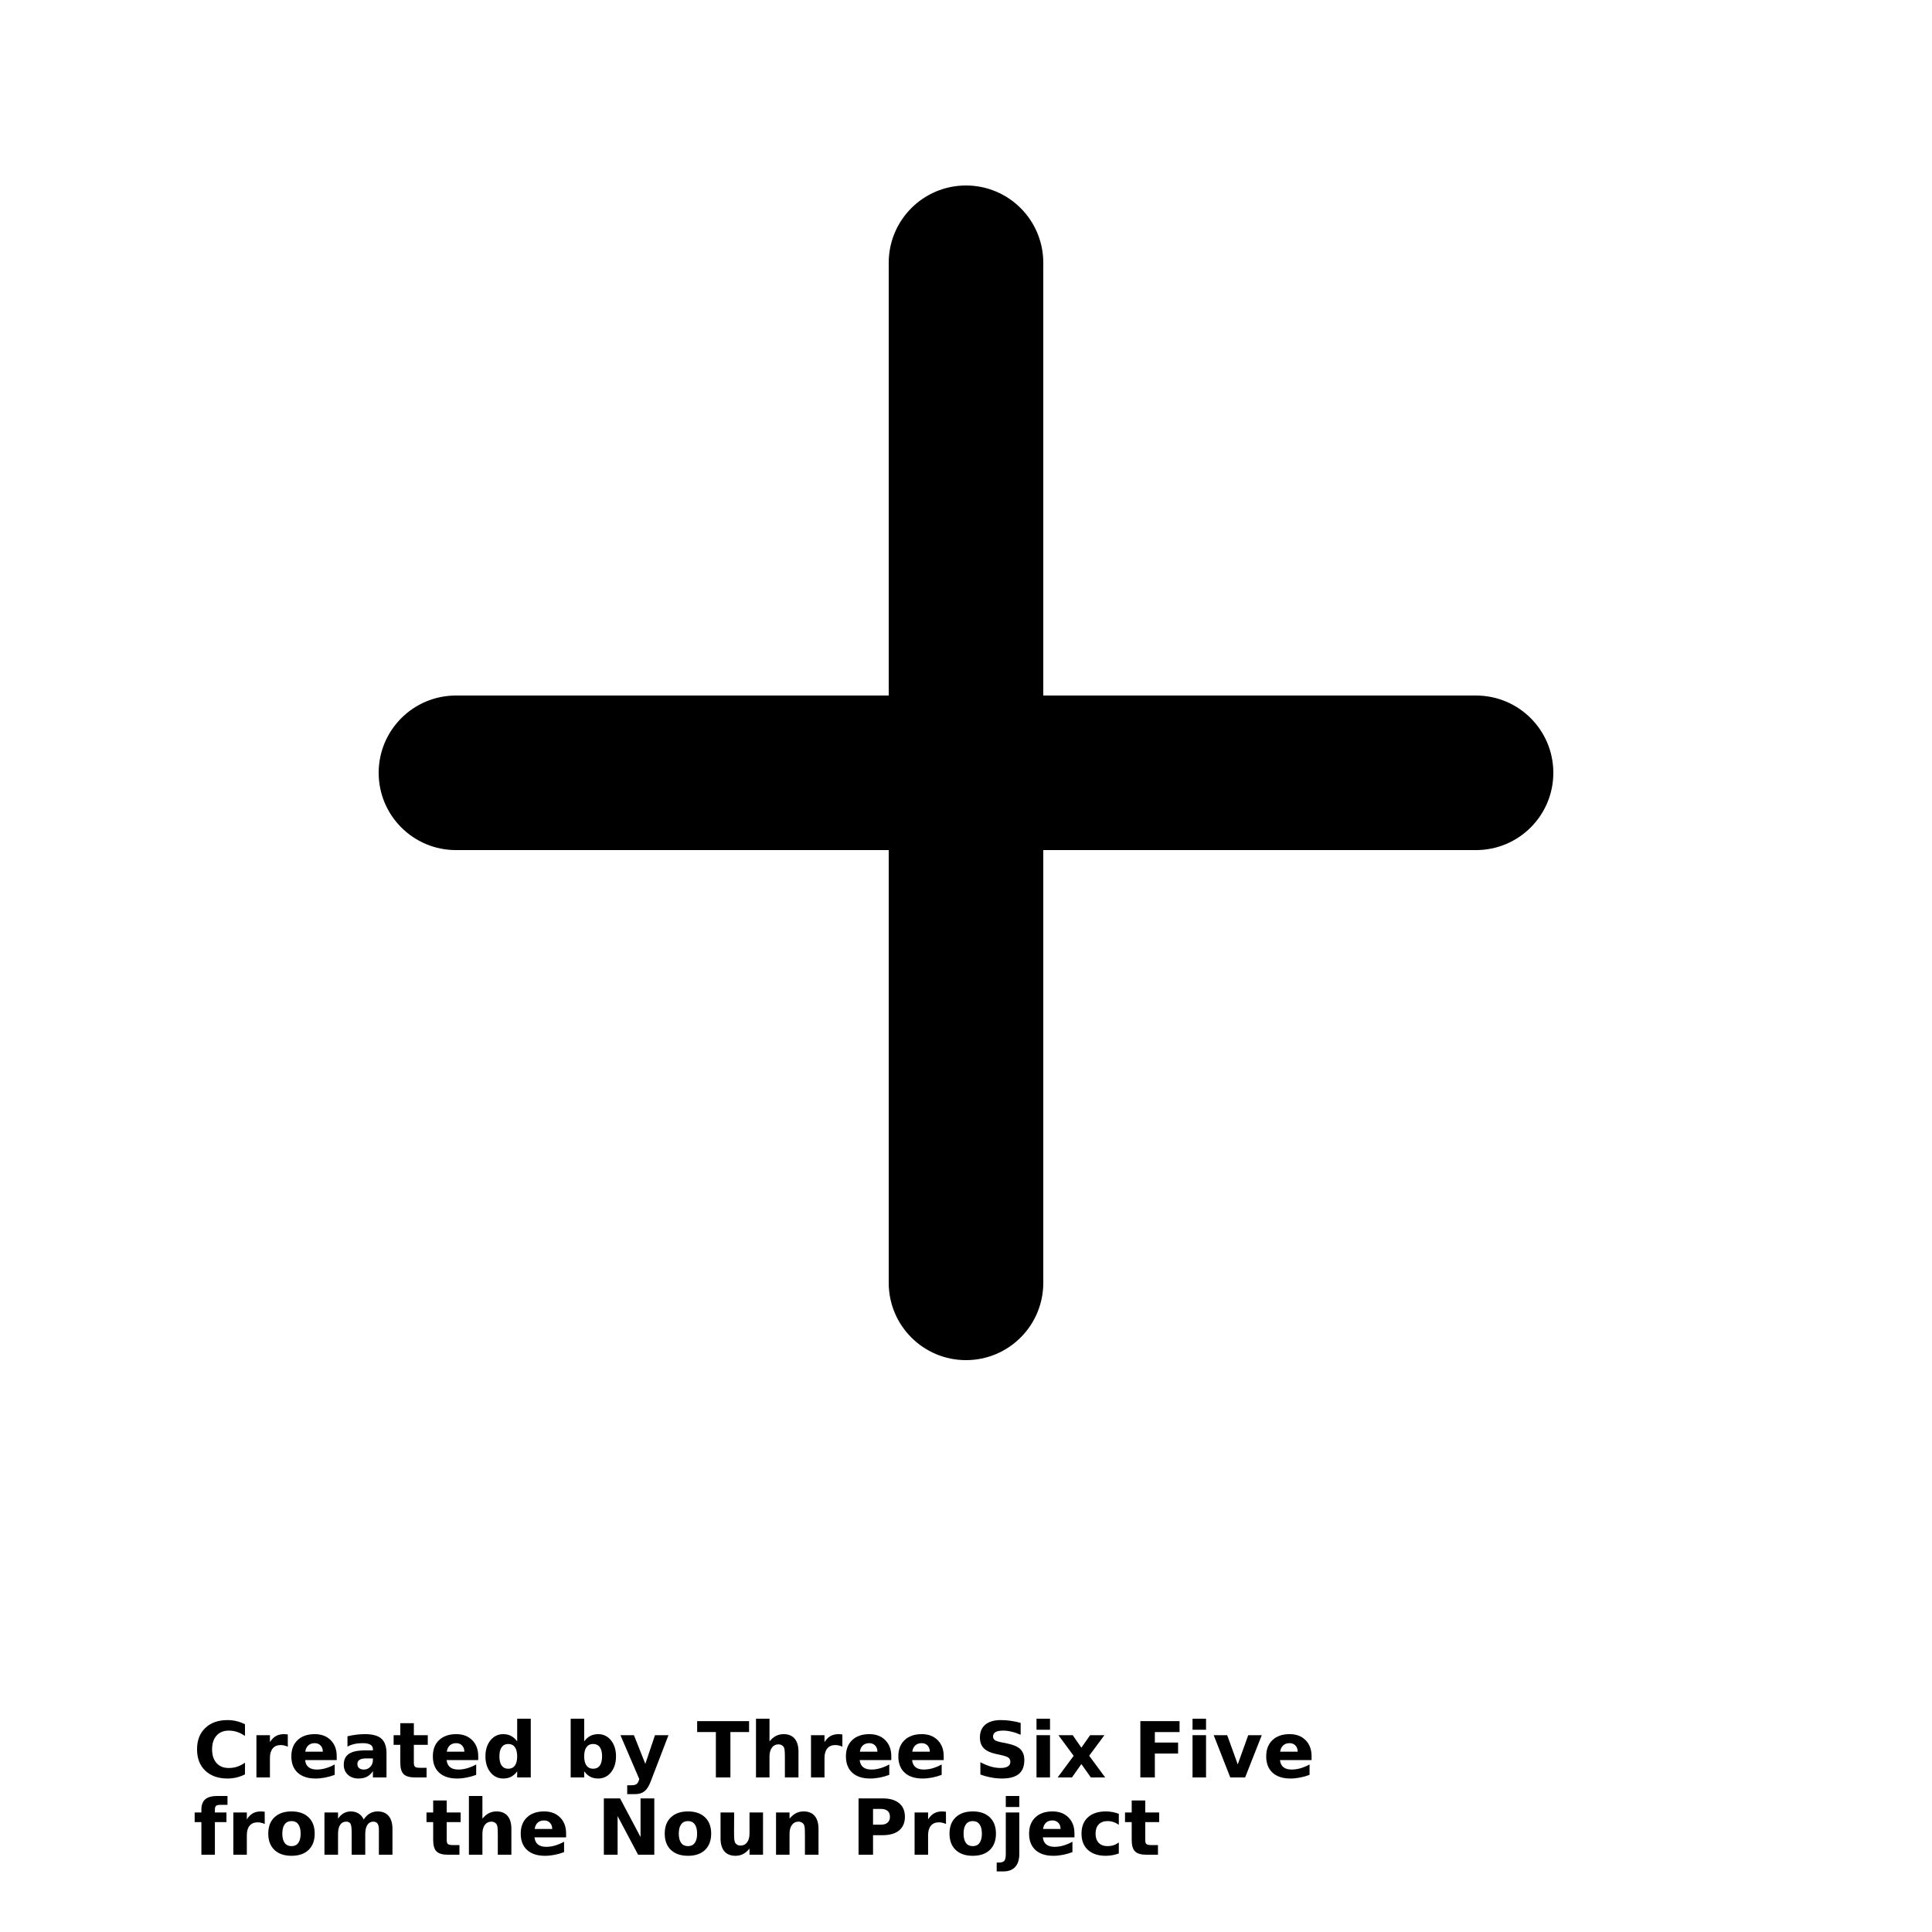
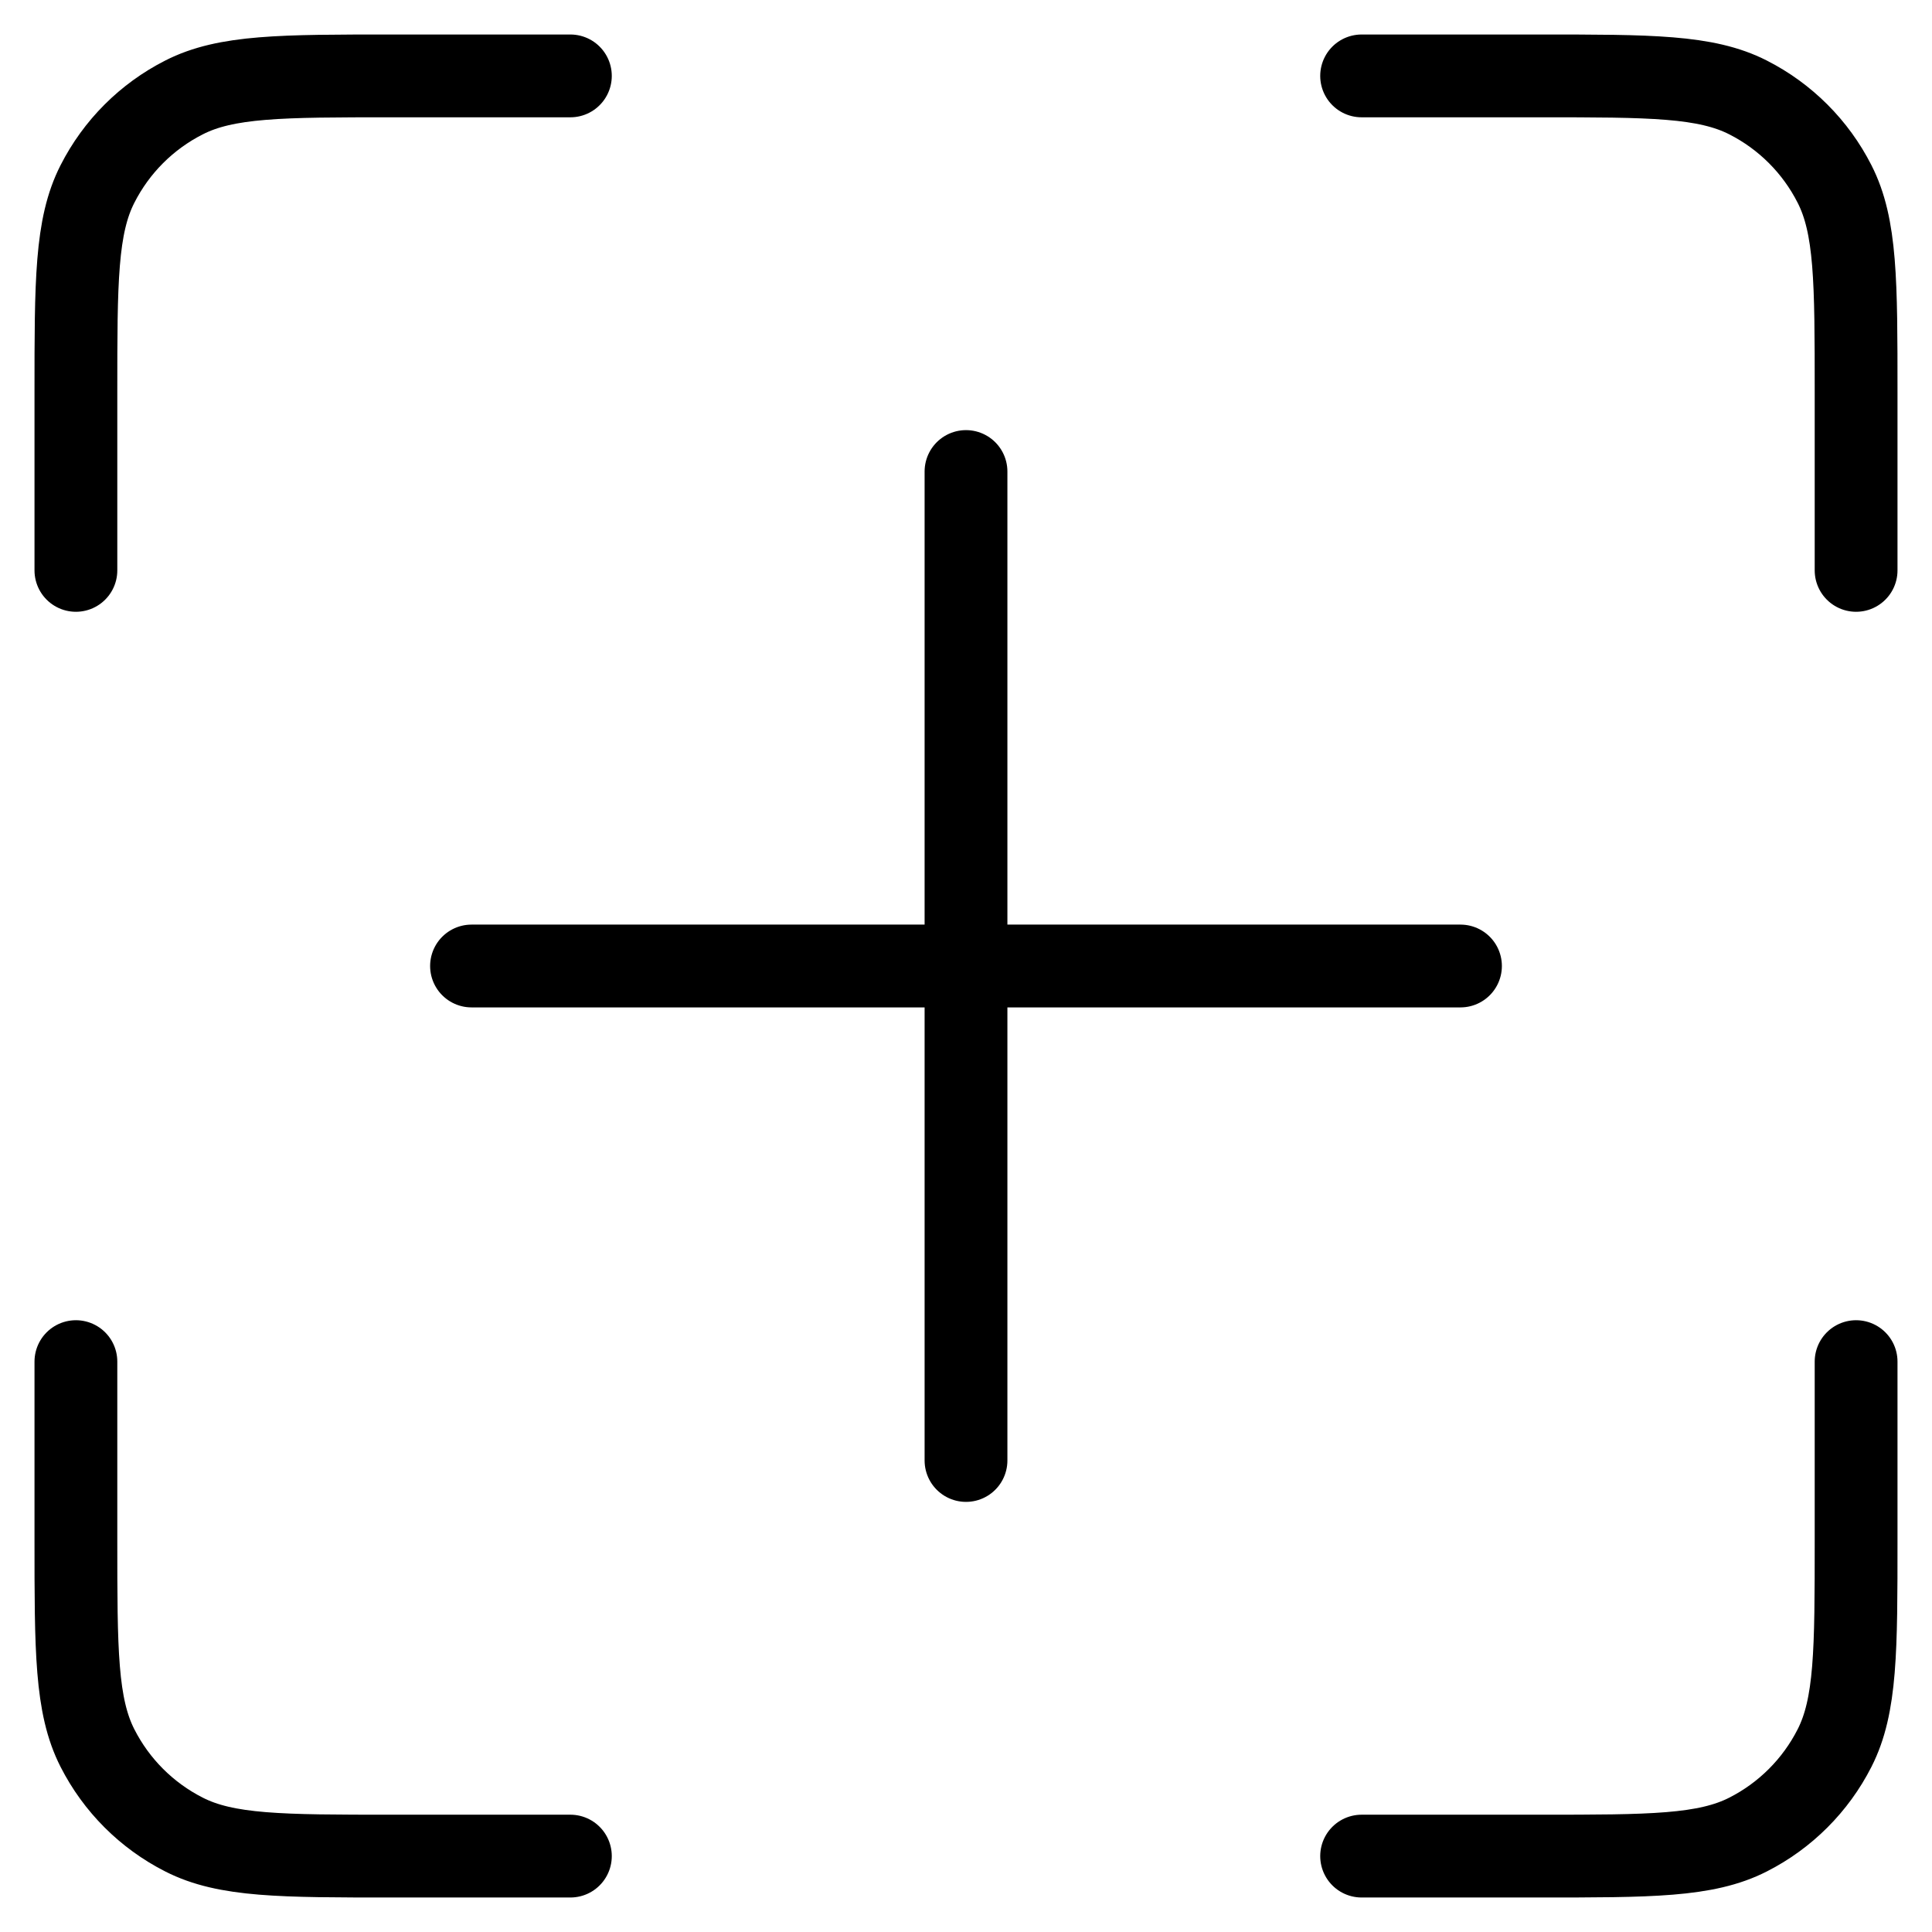
- <svg xmlns="http://www.w3.org/2000/svg" xmlns:xlink="http://www.w3.org/1999/xlink" width="700pt" height="700pt" version="1.1" viewBox="0 0 700 700">
-   <defs>
-     <symbol id="x" overflow="visible">
-       <path d="m18.766-1.125c-0.969 0.5-1.98 0.875-3.031 1.125-1.043 0.258-2.137 0.391-3.281 0.391-3.398 0-6.09-0.945-8.078-2.844-1.992-1.906-2.984-4.484-2.984-7.734 0-3.258 0.992-5.836 2.984-7.734 1.988-1.906 4.68-2.859 8.078-2.859 1.145 0 2.238 0.133 3.281 0.391 1.051 0.25 2.062 0.625 3.031 1.125v4.219c-0.98-0.656-1.945-1.141-2.891-1.453-0.949-0.312-1.949-0.469-3-0.469-1.875 0-3.352 0.605-4.422 1.812-1.074 1.199-1.609 2.856-1.609 4.969 0 2.106 0.535 3.762 1.609 4.969 1.07 1.199 2.547 1.797 4.422 1.797 1.051 0 2.051-0.148 3-0.453 0.945-0.312 1.91-0.801 2.891-1.469z" />
-     </symbol>
-     <symbol id="b" overflow="visible">
-       <path d="m13.734-11.141c-0.438-0.195-0.871-0.344-1.297-0.438-0.418-0.102-0.84-0.156-1.266-0.156-1.262 0-2.231 0.406-2.906 1.219-0.68 0.805-1.016 1.953-1.016 3.453v7.062h-4.891v-15.312h4.891v2.516c0.625-1 1.344-1.727 2.156-2.188 0.82-0.469 1.801-0.703 2.938-0.703 0.164 0 0.344 0.012 0.531 0.031 0.195 0.012 0.477 0.039 0.844 0.078z" />
-     </symbol>
-     <symbol id="a" overflow="visible">
-       <path d="m17.641-7.703v1.406h-11.453c0.125 1.148 0.539 2.008 1.25 2.578 0.707 0.574 1.703 0.859 2.984 0.859 1.031 0 2.082-0.148 3.156-0.453 1.082-0.312 2.191-0.773 3.328-1.391v3.766c-1.156 0.438-2.312 0.766-3.469 0.984-1.156 0.227-2.312 0.344-3.469 0.344-2.773 0-4.93-0.703-6.469-2.109-1.531-1.406-2.297-3.379-2.297-5.922 0-2.5 0.754-4.461 2.266-5.891 1.508-1.438 3.582-2.156 6.219-2.156 2.406 0 4.332 0.73 5.781 2.188 1.445 1.449 2.172 3.383 2.172 5.797zm-5.031-1.625c0-0.926-0.273-1.672-0.812-2.234-0.543-0.57-1.25-0.859-2.125-0.859-0.949 0-1.719 0.266-2.312 0.797s-0.965 1.297-1.109 2.297z" />
-     </symbol>
-     <symbol id="k" overflow="visible">
-       <path d="m9.219-6.891c-1.023 0-1.793 0.172-2.312 0.516-0.512 0.344-0.766 0.855-0.766 1.531 0 0.625 0.207 1.117 0.625 1.469 0.414 0.344 0.988 0.516 1.719 0.516 0.926 0 1.703-0.328 2.328-0.984 0.633-0.664 0.953-1.492 0.953-2.484v-0.562zm7.469-1.844v8.734h-4.922v-2.266c-0.656 0.93-1.398 1.605-2.219 2.031-0.824 0.414-1.824 0.625-3 0.625-1.586 0-2.871-0.457-3.859-1.375-0.992-0.926-1.484-2.129-1.484-3.609 0-1.789 0.613-3.102 1.844-3.938 1.238-0.844 3.18-1.266 5.828-1.266h2.891v-0.391c0-0.77-0.309-1.332-0.922-1.688-0.617-0.363-1.57-0.547-2.859-0.547-1.055 0-2.031 0.105-2.938 0.312-0.898 0.211-1.73 0.523-2.5 0.938v-3.734c1.039-0.25 2.086-0.441 3.141-0.578 1.062-0.133 2.125-0.203 3.188-0.203 2.758 0 4.75 0.547 5.969 1.641 1.227 1.086 1.844 2.856 1.844 5.312z" />
-     </symbol>
-     <symbol id="c" overflow="visible">
-       <path d="m7.703-19.656v4.344h5.047v3.5h-5.047v6.5c0 0.711 0.141 1.188 0.422 1.438s0.836 0.375 1.672 0.375h2.516v3.5h-4.188c-1.938 0-3.312-0.398-4.125-1.203-0.805-0.812-1.203-2.18-1.203-4.109v-6.5h-2.422v-3.5h2.422v-4.344z" />
-     </symbol>
-     <symbol id="j" overflow="visible">
-       <path d="m12.766-13.078v-8.203h4.922v21.281h-4.922v-2.219c-0.668 0.906-1.406 1.57-2.219 1.984s-1.758 0.625-2.828 0.625c-1.887 0-3.434-0.75-4.641-2.25-1.211-1.5-1.812-3.426-1.812-5.781 0-2.363 0.602-4.297 1.812-5.797 1.207-1.5 2.754-2.25 4.641-2.25 1.062 0 2 0.215 2.812 0.641 0.82 0.43 1.566 1.086 2.234 1.969zm-3.219 9.922c1.039 0 1.836-0.379 2.391-1.141 0.551-0.77 0.828-1.883 0.828-3.344 0-1.457-0.277-2.566-0.828-3.328-0.555-0.77-1.352-1.156-2.391-1.156-1.043 0-1.84 0.387-2.391 1.156-0.555 0.762-0.828 1.871-0.828 3.328 0 1.461 0.273 2.574 0.828 3.344 0.551 0.762 1.348 1.141 2.391 1.141z" />
-     </symbol>
-     <symbol id="i" overflow="visible">
-       <path d="m10.5-3.156c1.051 0 1.852-0.379 2.406-1.141 0.551-0.77 0.828-1.883 0.828-3.344 0-1.457-0.277-2.566-0.828-3.328-0.555-0.77-1.355-1.156-2.406-1.156-1.055 0-1.859 0.387-2.422 1.156-0.555 0.773-0.828 1.883-0.828 3.328 0 1.449 0.273 2.559 0.828 3.328 0.562 0.773 1.367 1.156 2.422 1.156zm-3.25-9.922c0.676-0.883 1.422-1.539 2.234-1.969 0.82-0.426 1.766-0.641 2.828-0.641 1.895 0 3.445 0.75 4.656 2.25 1.207 1.5 1.812 3.434 1.812 5.797 0 2.356-0.605 4.281-1.812 5.781-1.211 1.5-2.762 2.25-4.656 2.25-1.062 0-2.008-0.211-2.828-0.625-0.812-0.426-1.559-1.086-2.234-1.984v2.219h-4.891v-21.281h4.891z" />
-     </symbol>
-     <symbol id="h" overflow="visible">
-       <path d="m0.344-15.312h4.891l4.125 10.391 3.5-10.391h4.891l-6.438 16.766c-0.648 1.695-1.402 2.883-2.266 3.562-0.867 0.688-2 1.031-3.406 1.031h-2.844v-3.219h1.531c0.832 0 1.438-0.137 1.812-0.406 0.383-0.262 0.68-0.73 0.891-1.406l0.141-0.422z" />
-     </symbol>
-     <symbol id="g" overflow="visible">
-       <path d="m0.141-20.406h18.812v3.969h-6.766v16.438h-5.266v-16.438h-6.781z" />
-     </symbol>
-     <symbol id="f" overflow="visible">
-       <path d="m17.75-9.328v9.328h-4.922v-7.109c0-1.344-0.031-2.266-0.094-2.766s-0.168-0.867-0.312-1.109c-0.188-0.312-0.449-0.555-0.781-0.734-0.324-0.176-0.695-0.266-1.109-0.266-1.023 0-1.824 0.398-2.406 1.188-0.586 0.781-0.875 1.871-0.875 3.266v7.531h-4.891v-21.281h4.891v8.203c0.738-0.883 1.52-1.539 2.344-1.969 0.832-0.426 1.75-0.641 2.75-0.641 1.77 0 3.113 0.547 4.031 1.641 0.914 1.086 1.375 2.656 1.375 4.719z" />
-     </symbol>
-     <symbol id="w" overflow="visible">
-       <path d="m16.781-19.766v4.312c-1.125-0.5-2.227-0.875-3.297-1.125-1.062-0.258-2.07-0.391-3.016-0.391-1.25 0-2.18 0.18-2.781 0.531-0.605 0.344-0.906 0.883-0.906 1.609 0 0.543 0.203 0.969 0.609 1.281 0.406 0.305 1.141 0.562 2.203 0.781l2.25 0.453c2.269 0.449 3.879 1.141 4.828 2.078 0.957 0.93 1.438 2.246 1.438 3.953 0 2.25-0.668 3.93-2 5.031-1.336 1.094-3.371 1.641-6.109 1.641-1.305 0-2.606-0.125-3.906-0.375-1.305-0.238-2.606-0.598-3.906-1.078v-4.453c1.301 0.699 2.562 1.227 3.781 1.578 1.219 0.344 2.391 0.516 3.516 0.516 1.156 0 2.035-0.188 2.641-0.562 0.613-0.383 0.922-0.938 0.922-1.656 0-0.633-0.211-1.125-0.625-1.469-0.418-0.344-1.246-0.656-2.484-0.938l-2.031-0.438c-2.043-0.438-3.539-1.133-4.484-2.094-0.938-0.957-1.406-2.25-1.406-3.875 0-2.031 0.656-3.594 1.969-4.688s3.195-1.641 5.656-1.641c1.125 0 2.273 0.086 3.453 0.25 1.188 0.168 2.414 0.422 3.688 0.766z" />
-     </symbol>
-     <symbol id="e" overflow="visible">
-       <path d="m2.359-15.312h4.891v15.312h-4.891zm0-5.969h4.891v4h-4.891z" />
-     </symbol>
-     <symbol id="v" overflow="visible">
-       <path d="m6.219-7.828-5.516-7.484h5.172l3.141 4.531 3.172-4.531h5.172l-5.516 7.453 5.797 7.859h-5.188l-3.438-4.844-3.406 4.844h-5.188z" />
-     </symbol>
-     <symbol id="u" overflow="visible">
-       <path d="m2.578-20.406h14.203v3.969h-8.953v3.797h8.422v3.984h-8.422v8.656h-5.25z" />
-     </symbol>
-     <symbol id="t" overflow="visible">
-       <path d="m0.422-15.312h4.891l3.828 10.578 3.797-10.578h4.906l-6.031 15.312h-5.375z" />
-     </symbol>
-     <symbol id="s" overflow="visible">
-       <path d="m12.422-21.281v3.219h-2.703c-0.688 0-1.172 0.125-1.453 0.375-0.273 0.25-0.406 0.688-0.406 1.312v1.062h4.188v3.5h-4.188v11.812h-4.891v-11.812h-2.438v-3.5h2.438v-1.062c0-1.664 0.461-2.898 1.391-3.703 0.926-0.801 2.367-1.203 4.328-1.203z" />
-     </symbol>
-     <symbol id="d" overflow="visible">
-       <path d="m9.641-12.188c-1.086 0-1.914 0.391-2.484 1.172-0.574 0.781-0.859 1.906-0.859 3.375s0.285 2.594 0.859 3.375c0.57 0.773 1.398 1.156 2.484 1.156 1.062 0 1.875-0.383 2.438-1.156 0.57-0.781 0.859-1.906 0.859-3.375s-0.289-2.594-0.859-3.375c-0.562-0.781-1.375-1.172-2.438-1.172zm0-3.5c2.633 0 4.691 0.715 6.172 2.141 1.477 1.418 2.219 3.387 2.219 5.906 0 2.512-0.742 4.481-2.219 5.906-1.48 1.418-3.539 2.125-6.172 2.125-2.648 0-4.715-0.707-6.203-2.125-1.492-1.426-2.234-3.394-2.234-5.906 0-2.519 0.742-4.488 2.234-5.906 1.488-1.426 3.555-2.141 6.203-2.141z" />
-     </symbol>
-     <symbol id="r" overflow="visible">
-       <path d="m16.547-12.766c0.613-0.945 1.348-1.672 2.203-2.172 0.852-0.5 1.789-0.75 2.812-0.75 1.758 0 3.098 0.547 4.016 1.641 0.926 1.086 1.391 2.656 1.391 4.719v9.328h-4.922v-7.984-0.359c0.008-0.133 0.016-0.32 0.016-0.562 0-1.082-0.164-1.863-0.484-2.344-0.312-0.488-0.824-0.734-1.531-0.734-0.93 0-1.648 0.387-2.156 1.156-0.512 0.762-0.773 1.867-0.781 3.312v7.516h-4.922v-7.984c0-1.695-0.148-2.785-0.438-3.266-0.293-0.488-0.812-0.734-1.562-0.734-0.938 0-1.664 0.387-2.172 1.156-0.512 0.762-0.766 1.859-0.766 3.297v7.531h-4.922v-15.312h4.922v2.234c0.602-0.863 1.289-1.516 2.062-1.953 0.781-0.438 1.641-0.656 2.578-0.656 1.062 0 2 0.258 2.812 0.766 0.812 0.512 1.426 1.23 1.844 2.156z" />
-     </symbol>
-     <symbol id="q" overflow="visible">
-       <path d="m2.578-20.406h5.875l7.422 14v-14h4.984v20.406h-5.875l-7.422-14v14h-4.984z" />
-     </symbol>
-     <symbol id="p" overflow="visible">
-       <path d="m2.188-5.969v-9.344h4.922v1.531c0 0.836-0.008 1.875-0.016 3.125-0.012 1.25-0.016 2.086-0.016 2.5 0 1.242 0.031 2.133 0.094 2.672 0.07 0.543 0.18 0.934 0.328 1.172 0.207 0.324 0.473 0.574 0.797 0.75 0.32 0.168 0.691 0.25 1.109 0.25 1.02 0 1.82-0.391 2.406-1.172 0.582-0.781 0.875-1.867 0.875-3.266v-7.562h4.891v15.312h-4.891v-2.219c-0.742 0.898-1.523 1.559-2.344 1.984-0.824 0.414-1.734 0.625-2.734 0.625-1.762 0-3.106-0.539-4.031-1.625-0.93-1.082-1.391-2.66-1.391-4.734z" />
-     </symbol>
-     <symbol id="o" overflow="visible">
-       <path d="m17.75-9.328v9.328h-4.922v-7.141c0-1.32-0.031-2.234-0.094-2.734s-0.168-0.867-0.312-1.109c-0.188-0.312-0.449-0.555-0.781-0.734-0.324-0.176-0.695-0.266-1.109-0.266-1.023 0-1.824 0.398-2.406 1.188-0.586 0.781-0.875 1.871-0.875 3.266v7.531h-4.891v-15.312h4.891v2.234c0.738-0.883 1.52-1.539 2.344-1.969 0.832-0.426 1.75-0.641 2.75-0.641 1.77 0 3.113 0.547 4.031 1.641 0.914 1.086 1.375 2.656 1.375 4.719z" />
-     </symbol>
-     <symbol id="n" overflow="visible">
-       <path d="m2.578-20.406h8.734c2.594 0 4.582 0.578 5.969 1.734 1.395 1.148 2.094 2.789 2.094 4.922 0 2.137-0.699 3.781-2.094 4.938-1.387 1.156-3.375 1.734-5.969 1.734h-3.484v7.078h-5.25zm5.25 3.812v5.703h2.922c1.02 0 1.805-0.25 2.359-0.75 0.562-0.5 0.844-1.203 0.844-2.109 0-0.914-0.281-1.617-0.844-2.109-0.555-0.488-1.34-0.734-2.359-0.734z" />
-     </symbol>
-     <symbol id="m" overflow="visible">
-       <path d="m2.359-15.312h4.891v15.031c0 2.051-0.496 3.617-1.484 4.703-0.98 1.082-2.406 1.625-4.281 1.625h-2.422v-3.219h0.859c0.926 0 1.562-0.211 1.906-0.625 0.352-0.418 0.531-1.246 0.531-2.484zm0-5.969h4.891v4h-4.891z" />
-     </symbol>
-     <symbol id="l" overflow="visible">
-       <path d="m14.719-14.828v3.984c-0.656-0.457-1.324-0.797-2-1.016-0.668-0.219-1.359-0.328-2.078-0.328-1.367 0-2.434 0.402-3.203 1.203-0.762 0.793-1.141 1.906-1.141 3.344 0 1.43 0.379 2.543 1.141 3.344 0.77 0.793 1.836 1.188 3.203 1.188 0.758 0 1.484-0.109 2.172-0.328 0.688-0.227 1.32-0.566 1.906-1.016v4c-0.762 0.281-1.539 0.488-2.328 0.625-0.781 0.145-1.574 0.219-2.375 0.219-2.762 0-4.922-0.707-6.484-2.125-1.555-1.414-2.328-3.383-2.328-5.906 0-2.531 0.773-4.504 2.328-5.922 1.562-1.414 3.723-2.125 6.484-2.125 0.801 0 1.594 0.074 2.375 0.219 0.781 0.137 1.555 0.352 2.328 0.641z" />
-     </symbol>
-   </defs>
-   <g>
-     <path d="m350 67.203c-15.465 0-28 12.535-28 28v156.8h-156.8c-15.465 0-28 12.535-28 28s12.535 28 28 28h156.8v156.8c0 15.465 12.535 28 28 28s28-12.535 28-28v-156.8h156.8c15.465 0 28-12.535 28-28s-12.535-28-28-28h-156.8v-156.8c0-15.465-12.535-28-28-28z" />
-     <use x="70" y="644" xlink:href="#x" />
-     <use x="90.551" y="644" xlink:href="#b" />
-     <use x="104.359" y="644" xlink:href="#a" />
-     <use x="123.348" y="644" xlink:href="#k" />
-     <use x="142.242" y="644" xlink:href="#c" />
-     <use x="155.629" y="644" xlink:href="#a" />
-     <use x="174.617" y="644" xlink:href="#j" />
-     <use x="204.41" y="644" xlink:href="#i" />
-     <use x="224.453" y="644" xlink:href="#h" />
-     <use x="252.453" y="644" xlink:href="#g" />
-     <use x="271.551" y="644" xlink:href="#f" />
-     <use x="291.484" y="644" xlink:href="#b" />
-     <use x="305.293" y="644" xlink:href="#a" />
-     <use x="324.281" y="644" xlink:href="#a" />
-     <use x="353.023" y="644" xlink:href="#w" />
-     <use x="373.188" y="644" xlink:href="#e" />
-     <use x="382.785" y="644" xlink:href="#v" />
-     <use x="410.594" y="644" xlink:href="#u" />
-     <use x="429.719" y="644" xlink:href="#e" />
-     <use x="439.32" y="644" xlink:href="#t" />
-     <use x="457.57" y="644" xlink:href="#a" />
-     <use x="70" y="672" xlink:href="#s" />
-     <use x="82.184" y="672" xlink:href="#b" />
-     <use x="95.992" y="672" xlink:href="#d" />
-     <use x="115.227" y="672" xlink:href="#r" />
-     <use x="154.152" y="672" xlink:href="#c" />
-     <use x="167.535" y="672" xlink:href="#f" />
-     <use x="187.469" y="672" xlink:href="#a" />
-     <use x="216.207" y="672" xlink:href="#q" />
-     <use x="239.641" y="672" xlink:href="#d" />
-     <use x="258.879" y="672" xlink:href="#p" />
-     <use x="278.812" y="672" xlink:href="#o" />
-     <use x="308.492" y="672" xlink:href="#n" />
-     <use x="329.016" y="672" xlink:href="#b" />
-     <use x="342.82" y="672" xlink:href="#d" />
-     <use x="362.059" y="672" xlink:href="#m" />
-     <use x="371.656" y="672" xlink:href="#a" />
-     <use x="390.648" y="672" xlink:href="#l" />
-     <use x="407.242" y="672" xlink:href="#c" />
-   </g>
+ <svg xmlns="http://www.w3.org/2000/svg" width="35" height="35" viewBox="0 0 35 35" fill="none">
+   <path d="M10.333 1.375H7.108C5.101 1.375 4.098 1.375 3.332 1.766C2.657 2.109 2.109 2.657 1.766 3.332C1.375 4.098 1.375 5.101 1.375 7.108V10.333M10.333 33.625H7.108C5.101 33.625 4.098 33.625 3.332 33.234C2.657 32.891 2.109 32.343 1.766 31.669C1.375 30.902 1.375 29.898 1.375 27.892V24.667M33.625 10.333V7.108C33.625 5.101 33.625 4.098 33.234 3.332C32.891 2.657 32.343 2.109 31.669 1.766C30.902 1.375 29.898 1.375 27.892 1.375H24.667M33.625 24.667V27.892C33.625 29.898 33.625 30.902 33.234 31.669C32.891 32.343 32.343 32.891 31.669 33.234C30.902 33.625 29.898 33.625 27.892 33.625H24.667M17.5 26.458L17.5 8.542M8.542 17.5H26.458" stroke="black" stroke-width="1.5" stroke-linecap="round" stroke-linejoin="round" />
</svg>
